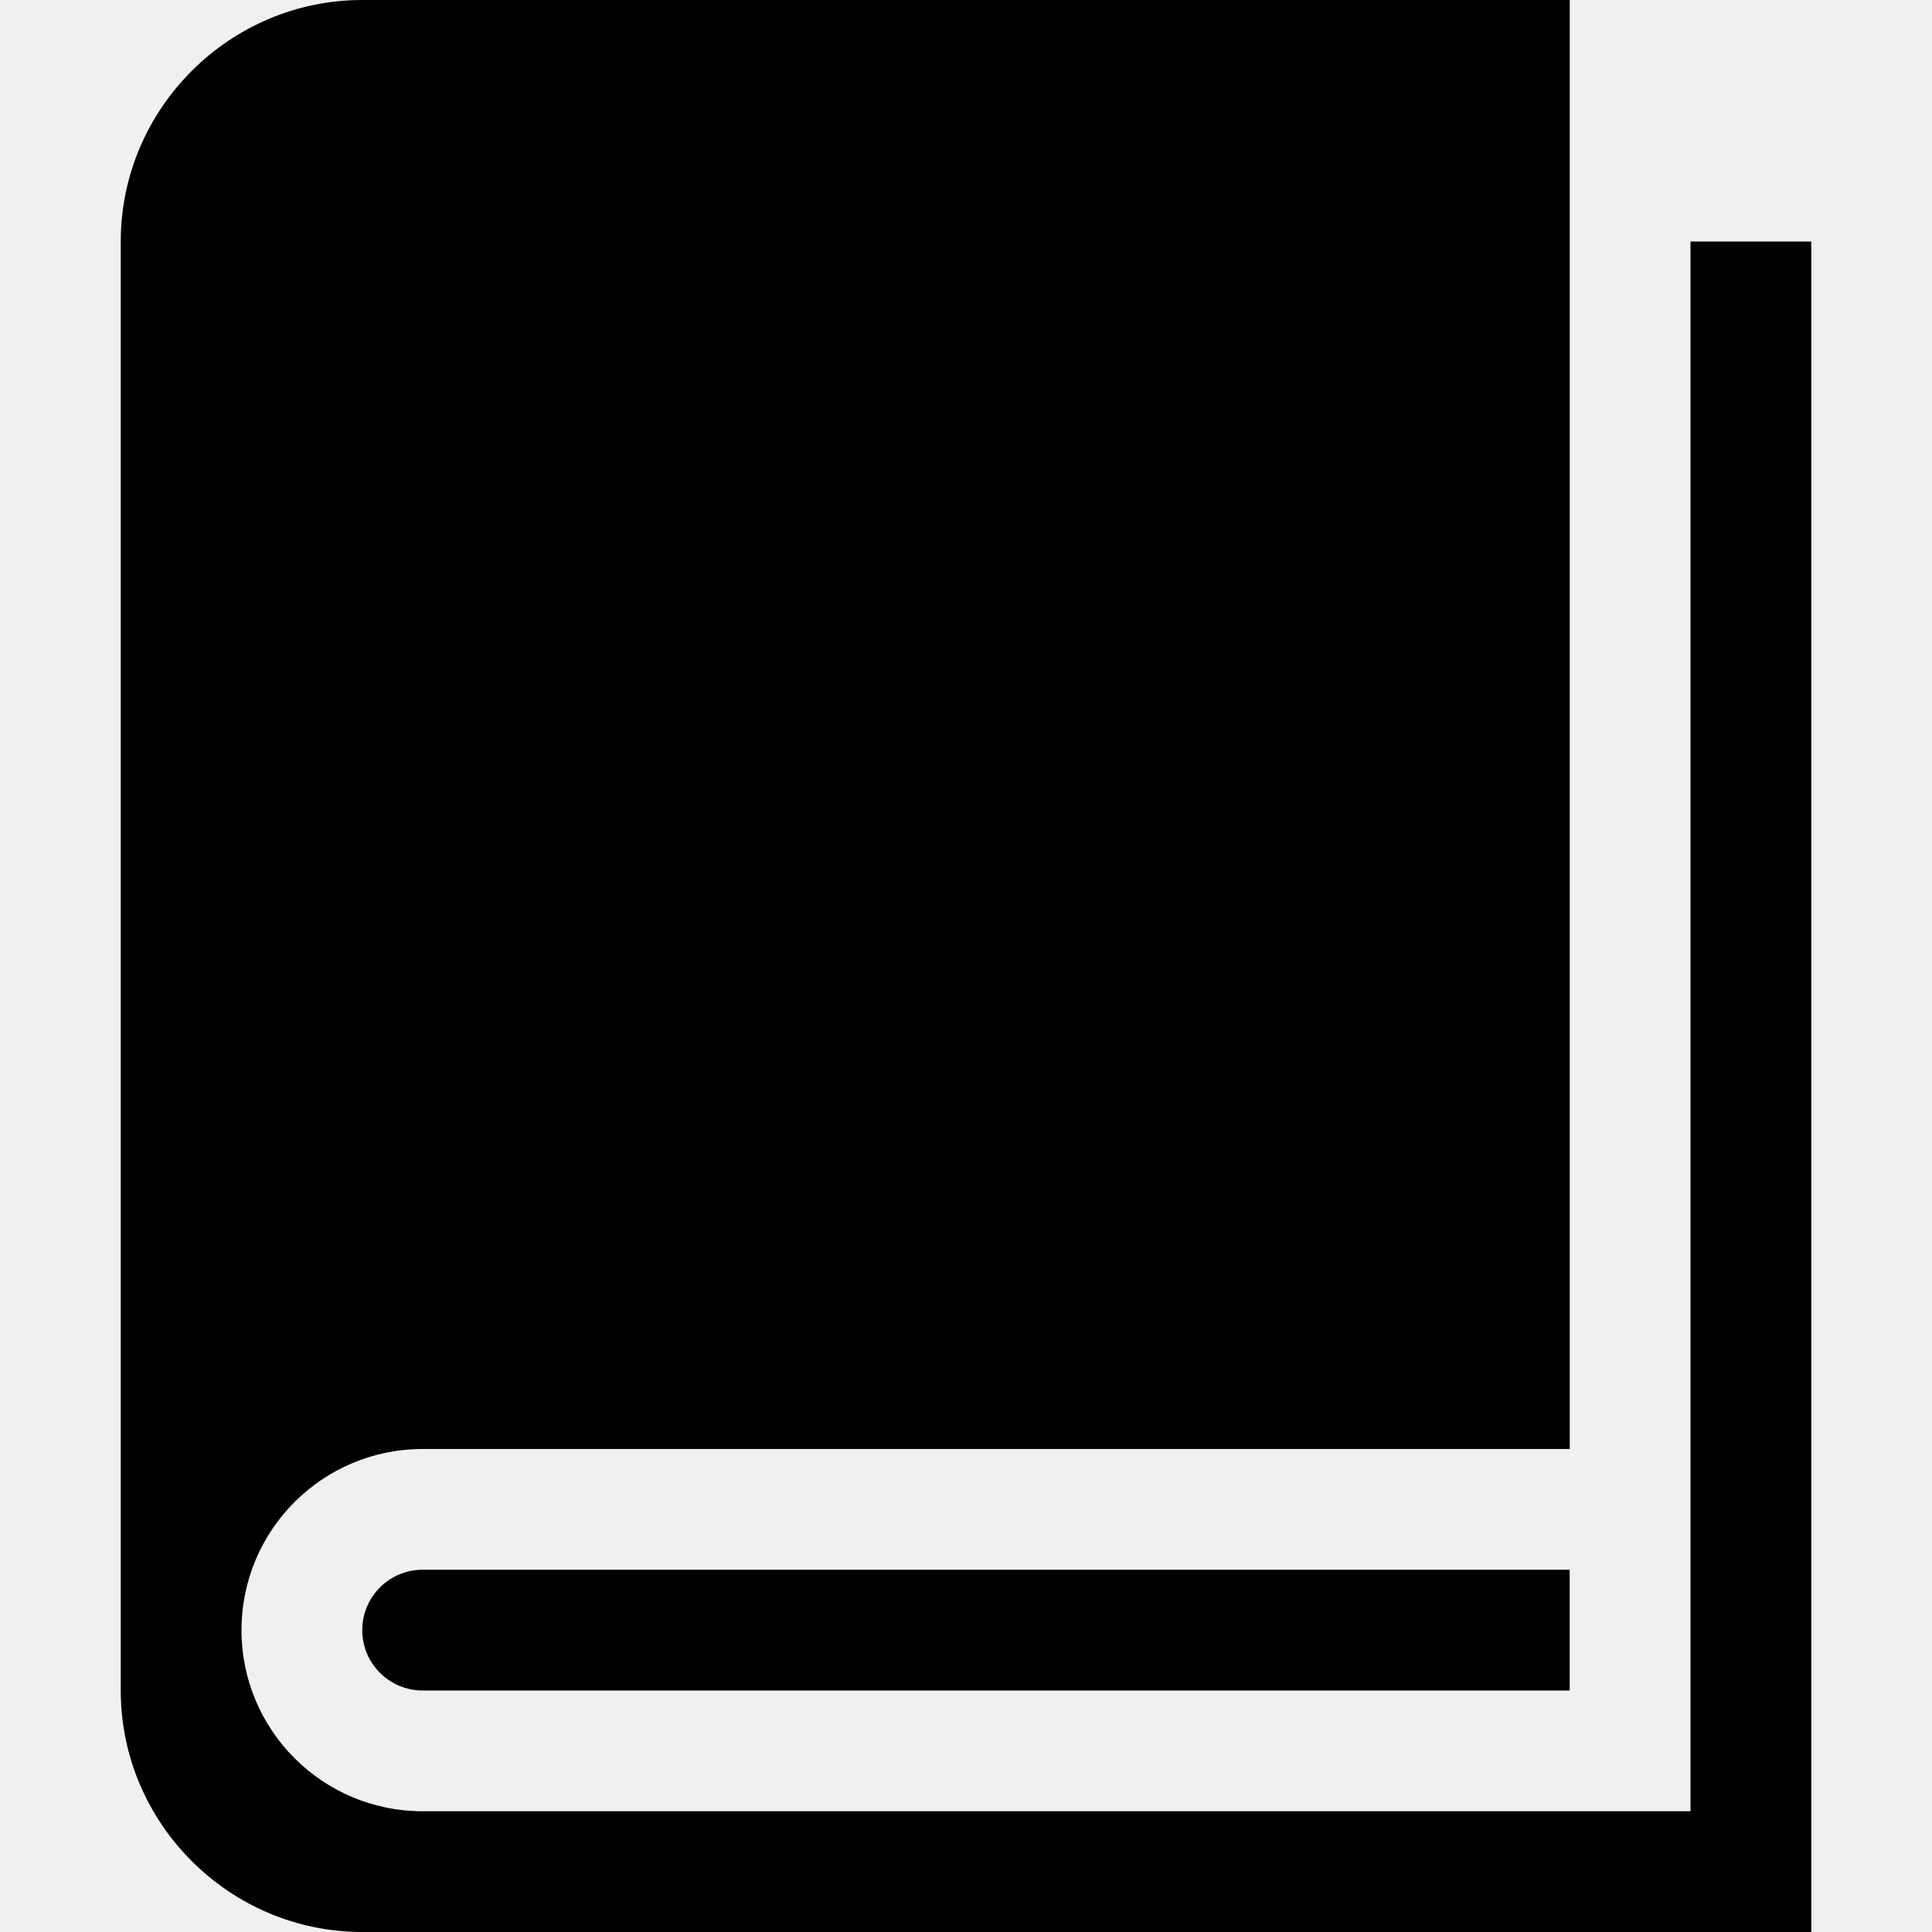
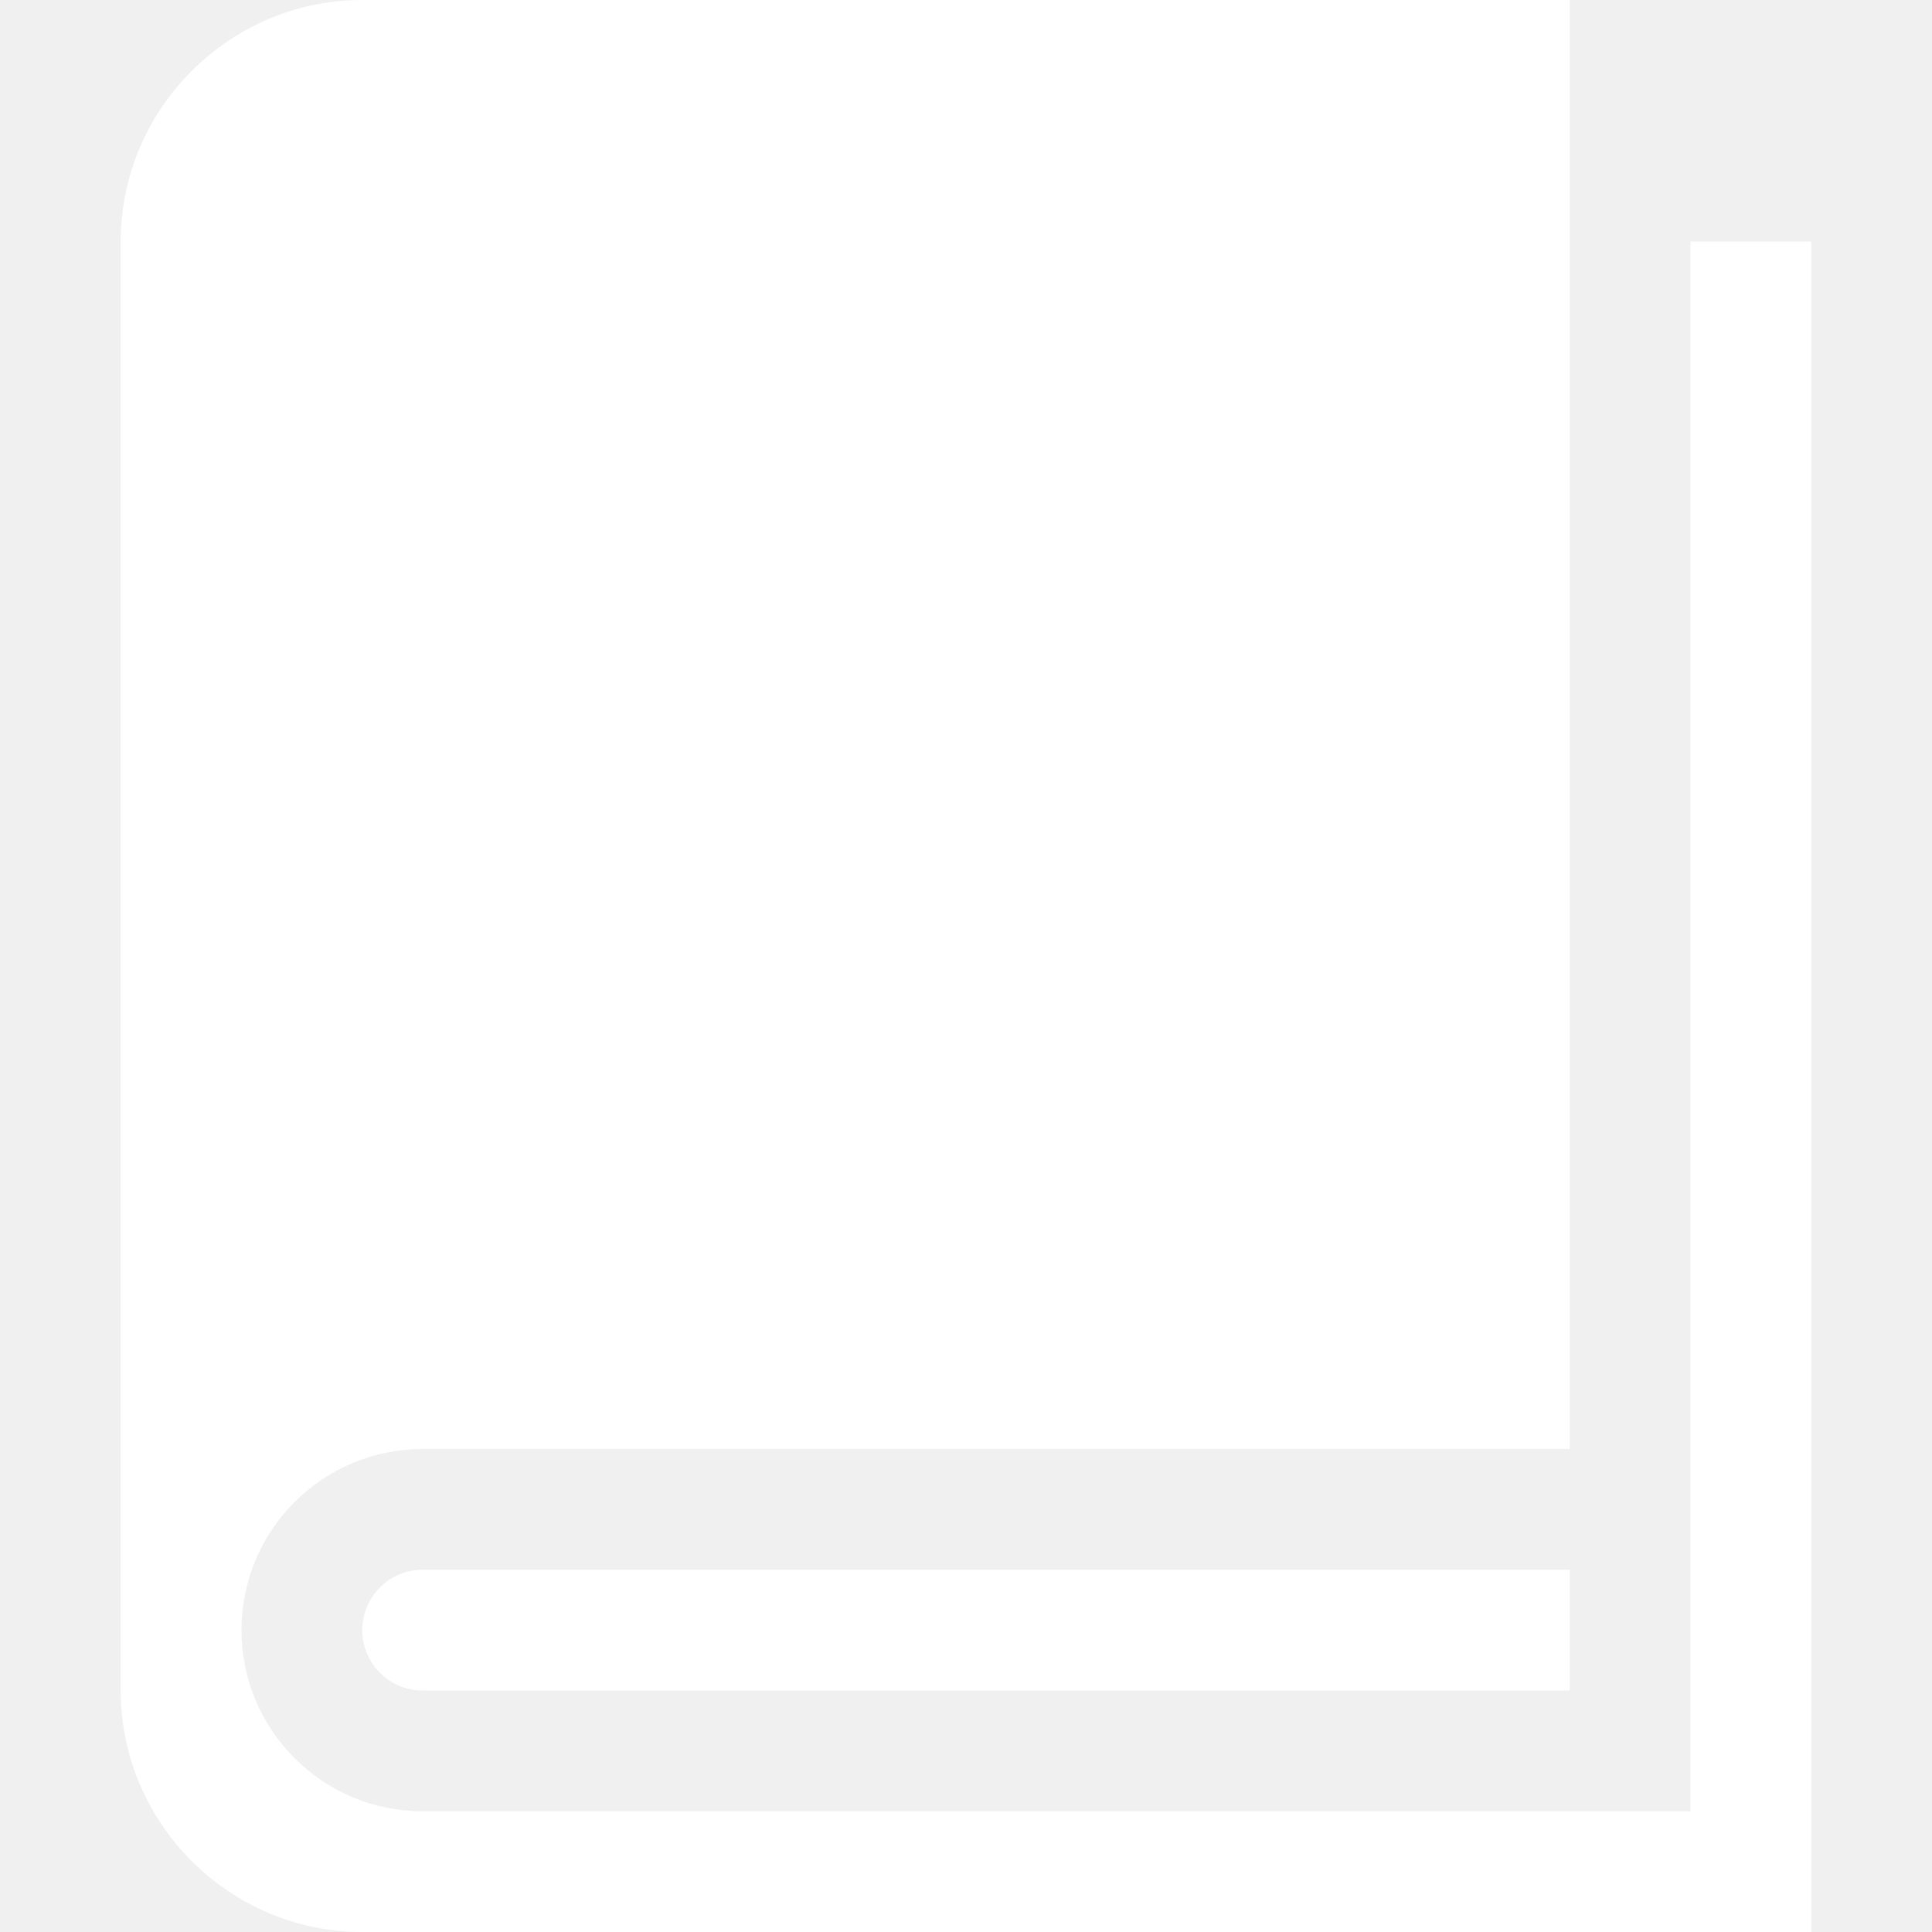
- <svg xmlns="http://www.w3.org/2000/svg" version="1.1" width="32" height="32" viewBox="0 0 32 32">
-   <path d="M28 4v26h-21c-1.657 0-3-1.343-3-3s1.343-3 3-3h19v-24h-20c-2.2 0-4 1.8-4 4v24c0 2.2 1.8 4 4 4h24v-28h-2z" />
-   <path d="M7.002 26v0c-0.001 0-0.001 0-0.002 0-0.552 0-1 0.448-1 1s0.448 1 1 1c0.001 0 0.001-0 0.002-0v0h18.997v-2h-18.997z" />
+ <svg xmlns="http://www.w3.org/2000/svg" width="45" height="45" viewBox="0 0 45 45" fill="none">
+   <path d="M39.375 5.625V42.188H9.844C7.514 42.188 5.625 40.299 5.625 37.969C5.625 35.639 7.514 33.75 9.844 33.75H36.562V0H8.438C5.344 0 2.812 2.531 2.812 5.625V39.375C2.812 42.469 5.344 45 8.438 45H42.188V5.625H39.375Z" fill="white" />
+   <path d="M9.847 36.562C9.845 36.562 9.845 36.562 9.844 36.562C9.068 36.562 8.438 37.193 8.438 37.969C8.438 38.745 9.068 39.375 9.844 39.375C9.845 39.375 9.845 39.375 9.847 39.375H36.561V36.562H9.847Z" fill="white" />
</svg>
